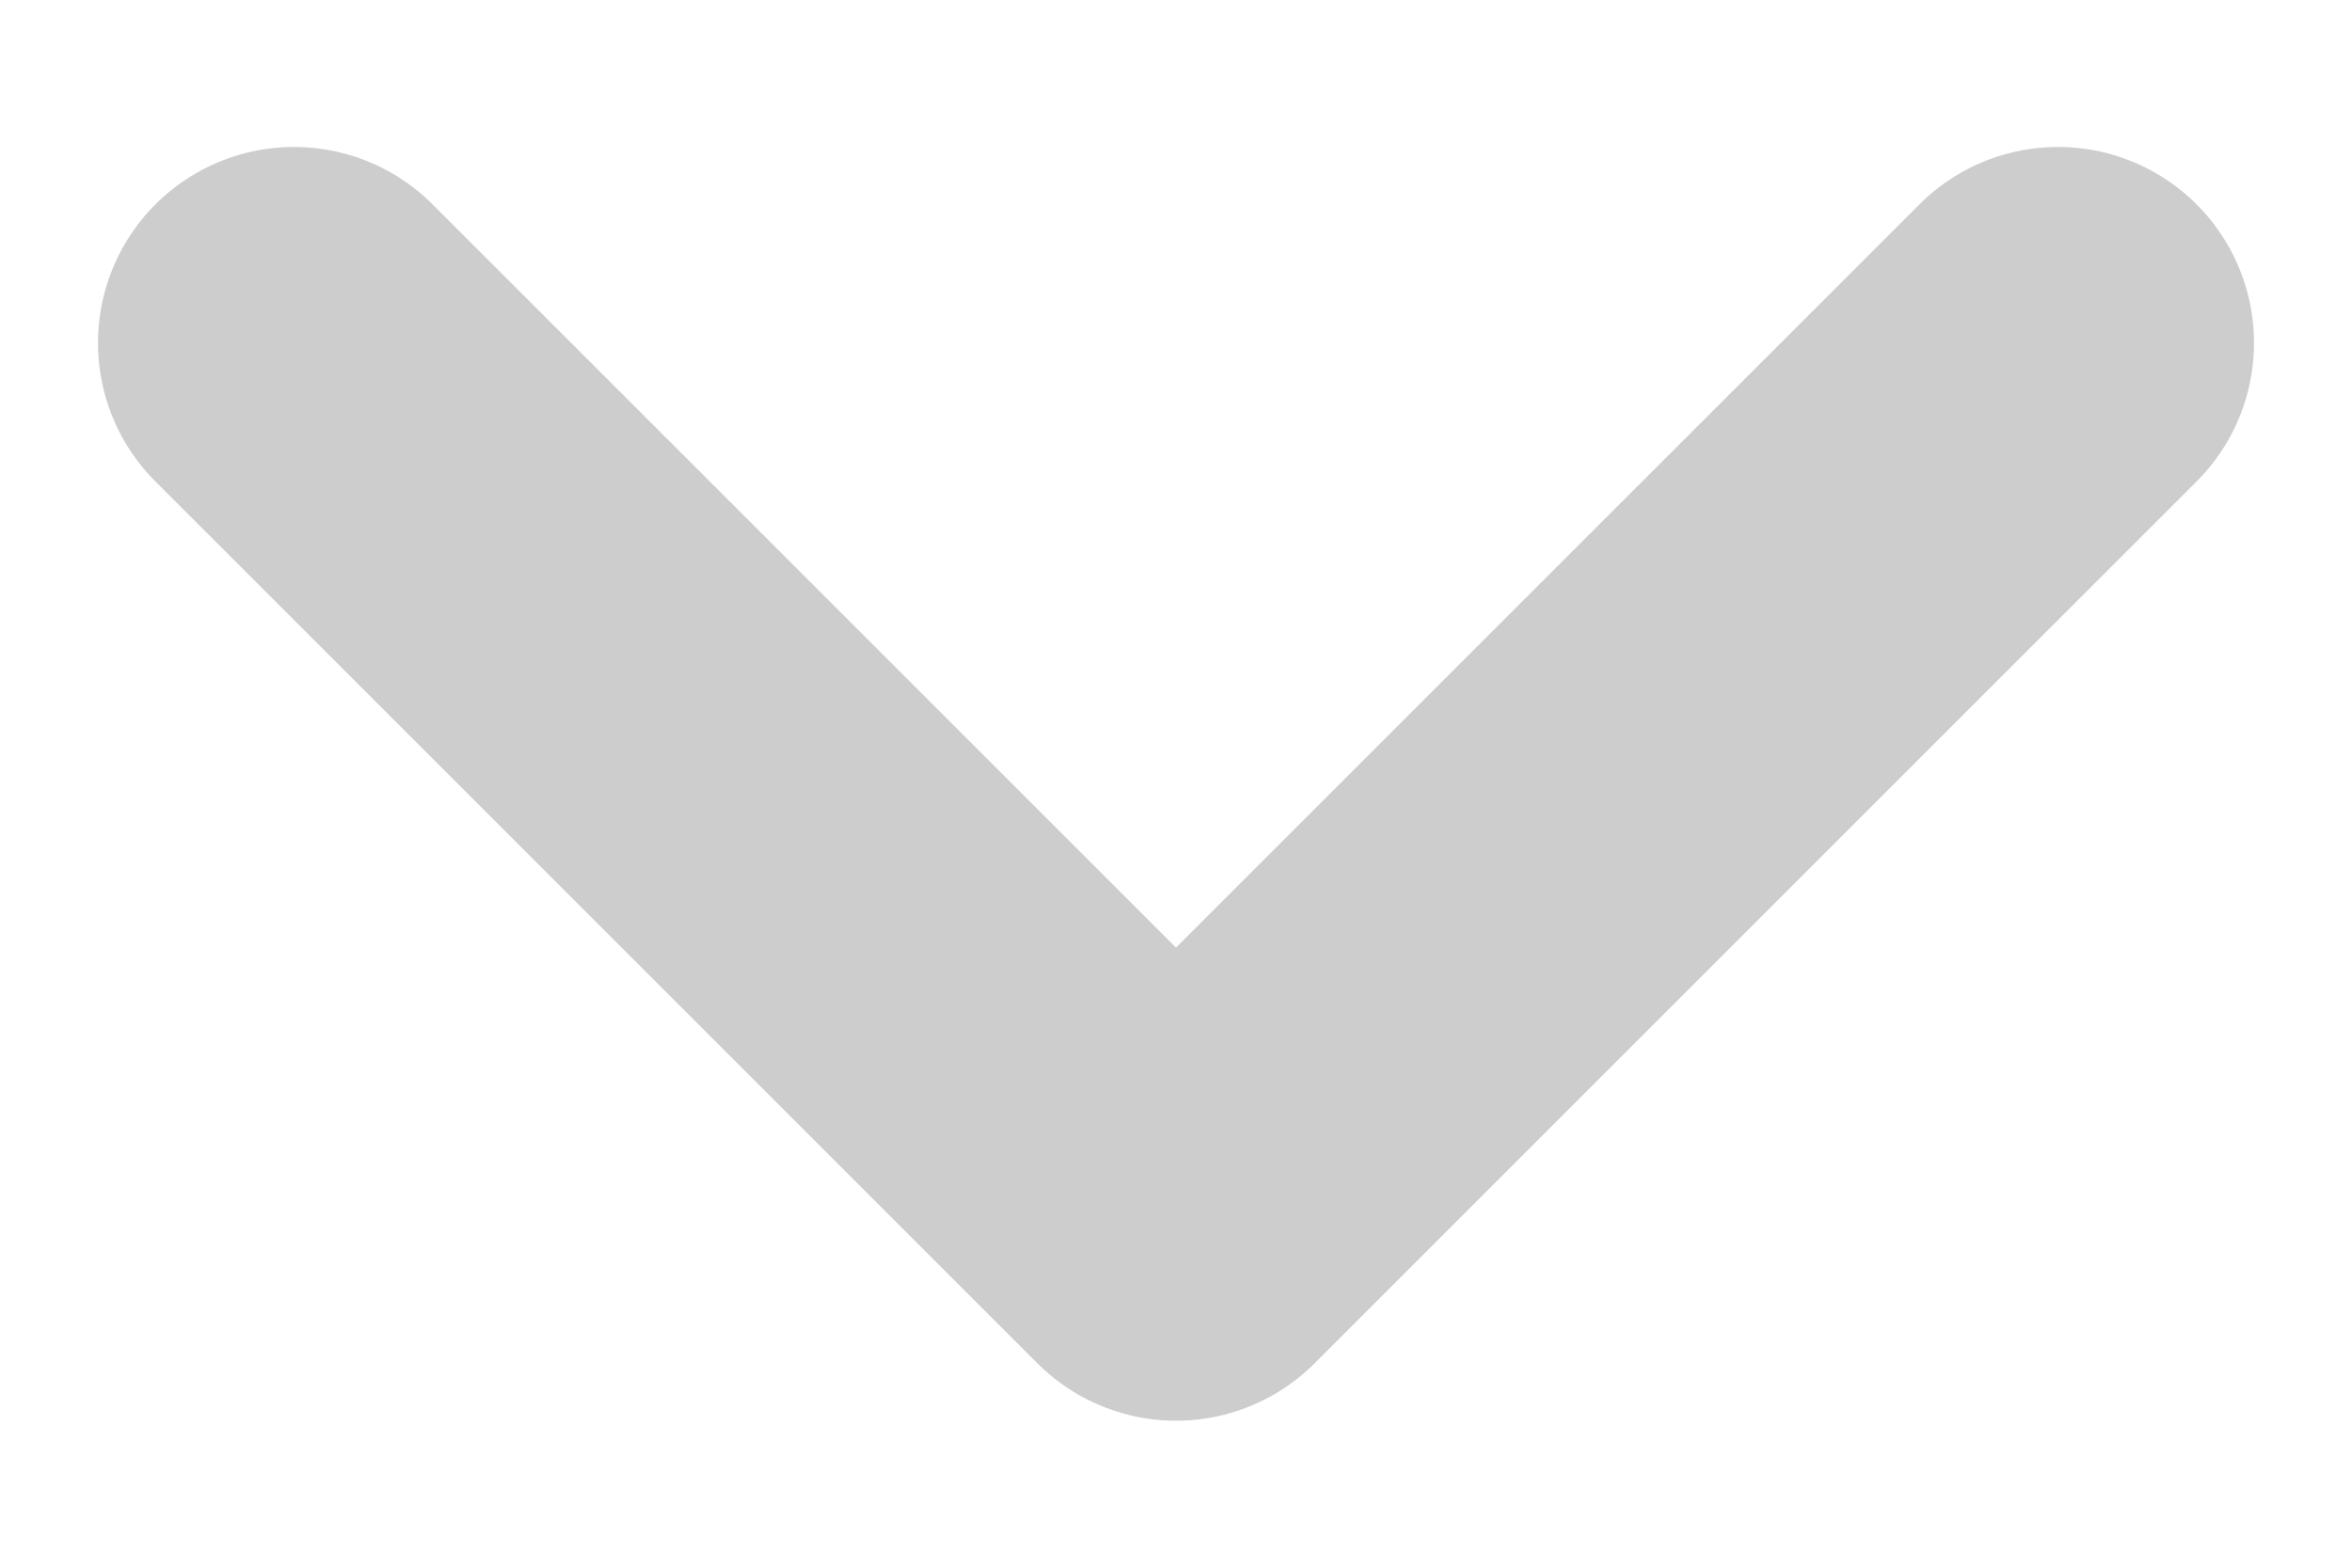
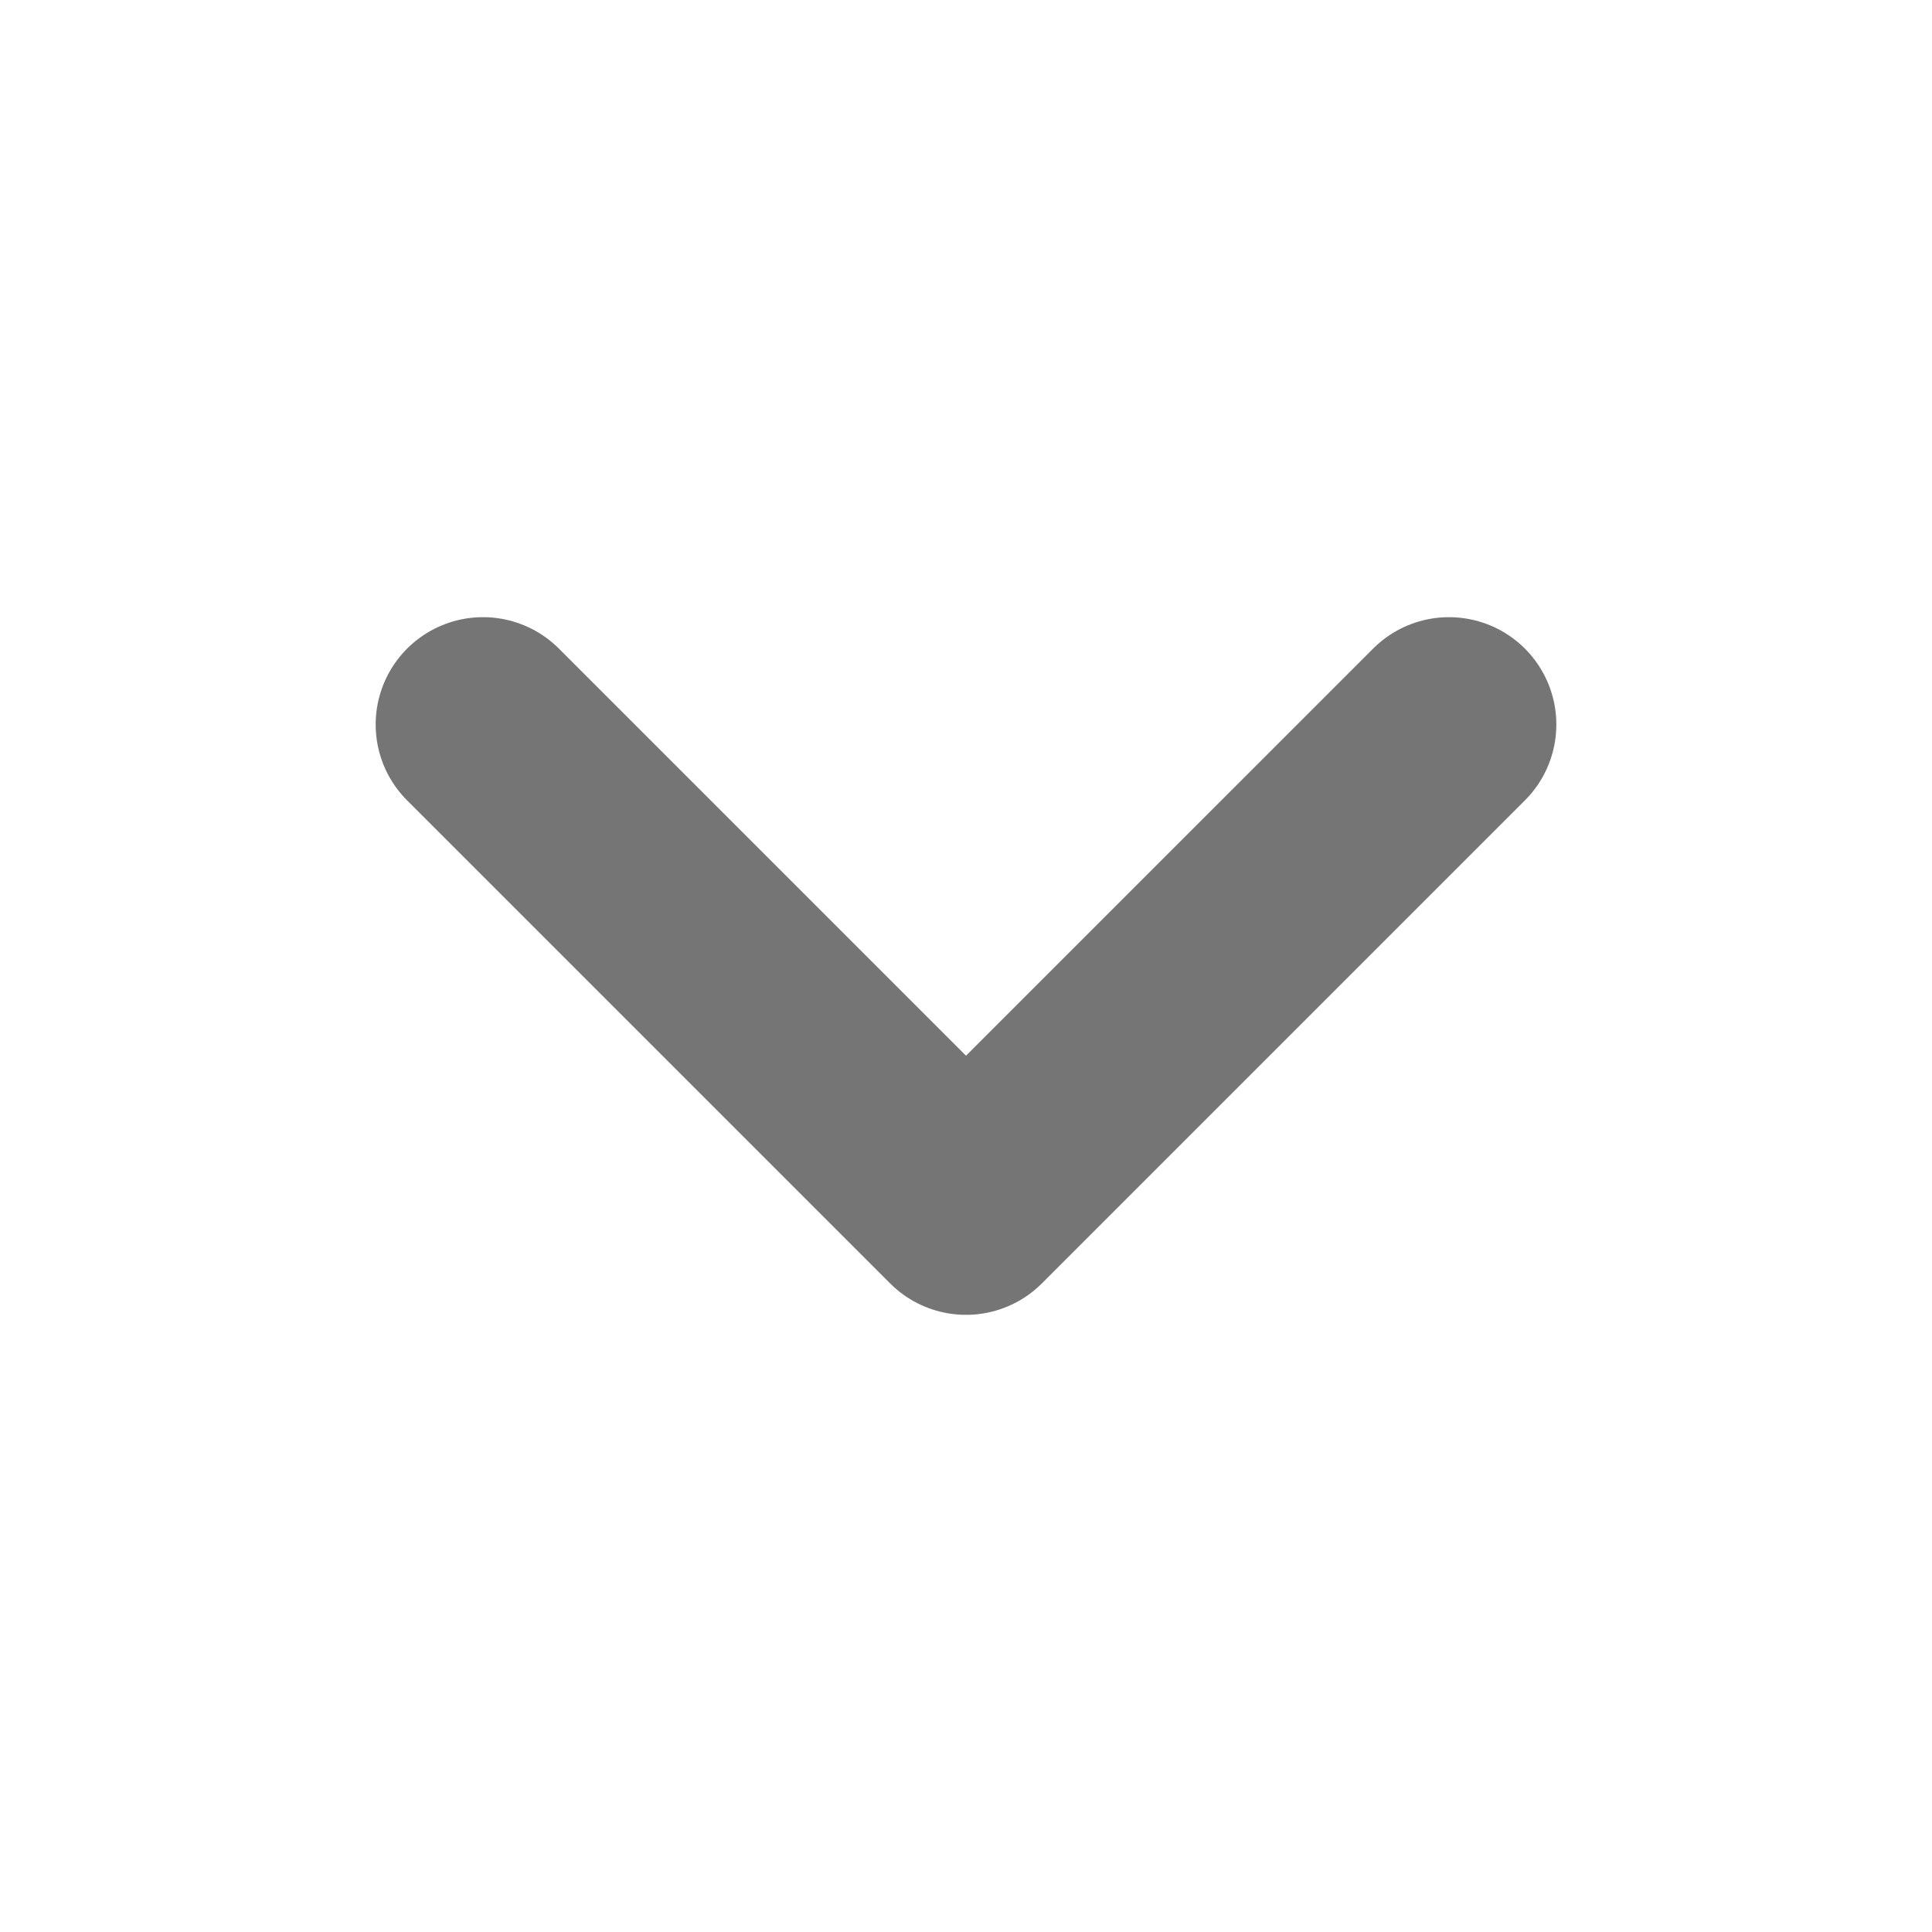
- <svg xmlns="http://www.w3.org/2000/svg" width="12" height="8" viewBox="0 0 12 8" fill="none">
-   <path d="M10.5 1.75L6 6.25L1.5 1.75" stroke="#CDCDCD" stroke-width="2" stroke-linecap="round" stroke-linejoin="round" />
+ <svg xmlns="http://www.w3.org/2000/svg" width="18" height="18" viewBox="0 0 18 18" fill="none">
+   <g id="icon-park:down">
+     <path id="Vector" d="M13.5 6.75L9 11.25L4.5 6.75" stroke="#757575" stroke-width="2" stroke-linecap="round" stroke-linejoin="round" />
+   </g>
</svg>
